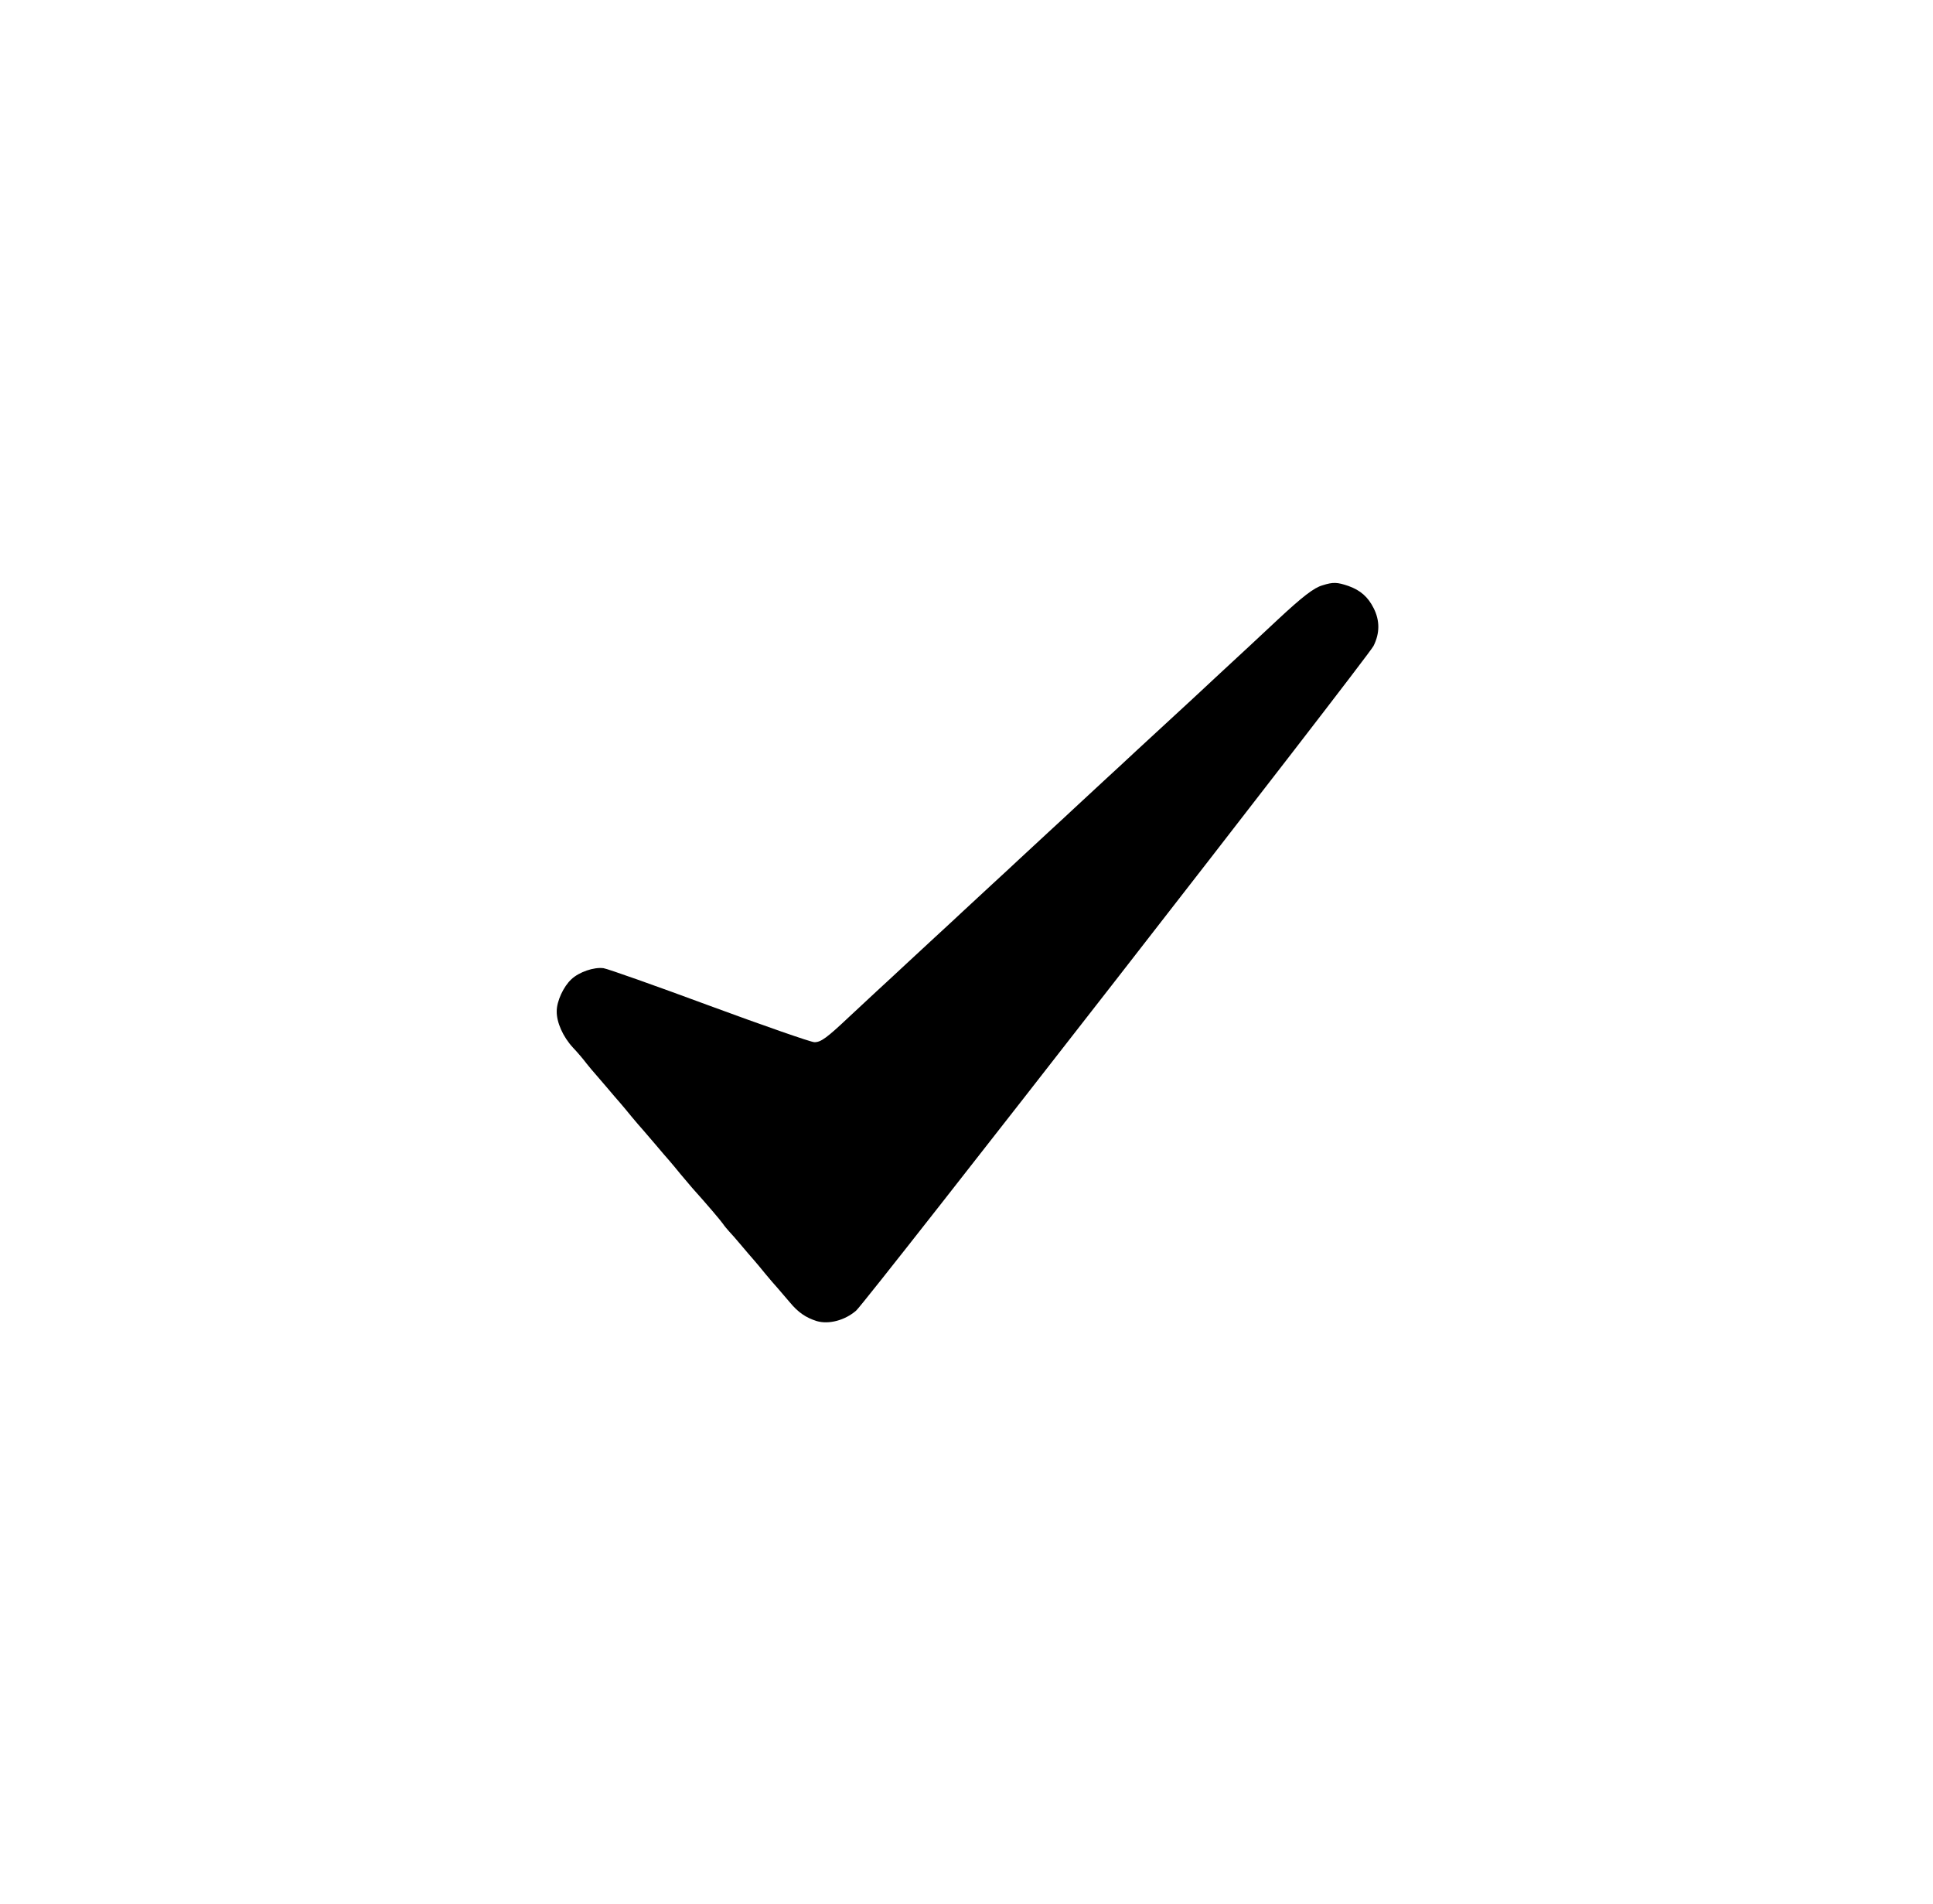
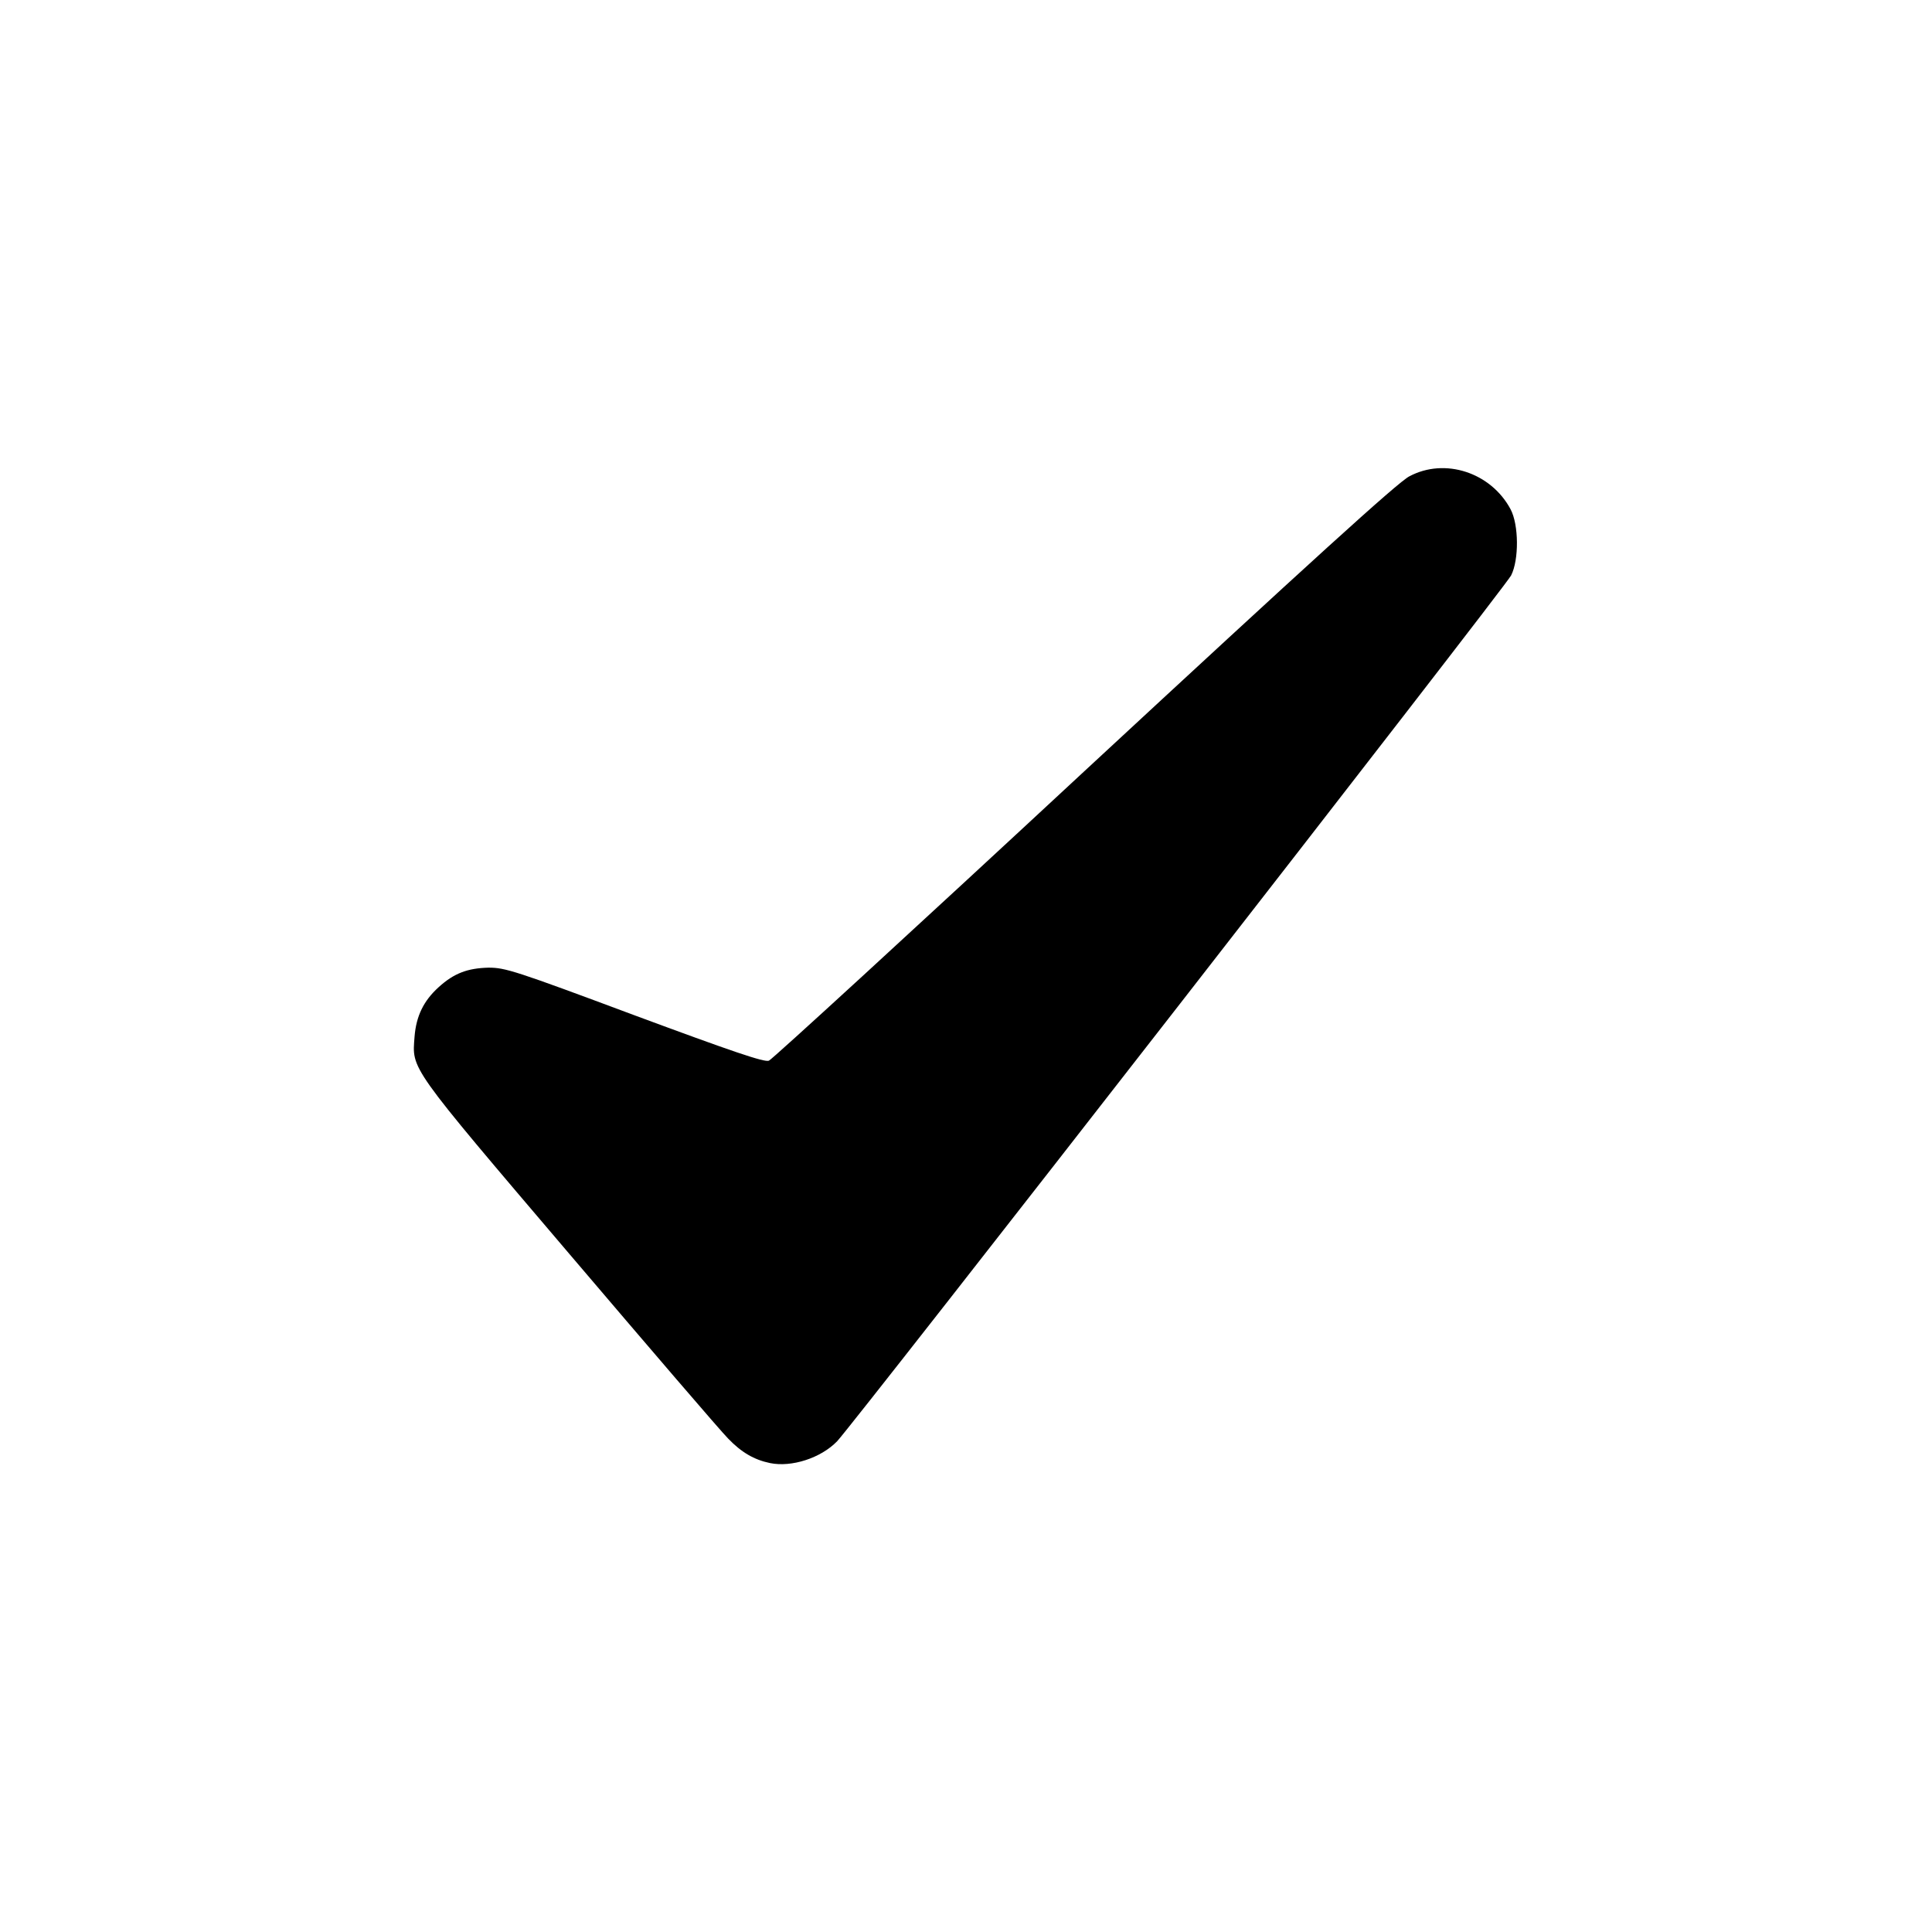
- <svg xmlns="http://www.w3.org/2000/svg" class="img-fluid" id="outputsvg" width="909" height="895" viewBox="0 0 9090 8950" transform-origin="50% 50%" cursor="move">
-   <g id="l21cbT2pKqR99q9sRsYIC43">
-     <path id="ph0m3BtqN" d="M3840 6211c-50-16-86-40-125-87-22-26-49-57-60-70-11-12-36-41-55-64-19-24-44-53-55-66-11-12-38-44-60-70s-47-55-56-64c-8-9-22-25-30-37-12-17-73-89-144-168-11-13-36-42-55-65-19-24-44-53-55-66-11-12-38-44-60-70s-49-57-60-70c-11-12-36-41-55-64-19-24-44-53-55-66-11-12-38-44-60-70s-47-55-55-64-27-31-42-50c-14-19-43-53-64-75-47-51-77-119-76-171 0-47 32-116 69-150 36-34 106-58 151-52 20 3 246 83 500 177 255 94 476 171 492 171 31 0 59-21 165-121 33-31 91-85 129-120s99-91 135-125c36-33 97-90 135-125s99-91 135-125c36-33 97-90 135-125s99-91 135-125c36-33 97-90 135-125s99-91 135-125c36-33 97-90 135-125s99-91 135-125c147-136 208-192 270-249 35-33 94-87 130-121 36-33 97-90 135-125s99-92 135-126c115-107 170-150 210-161 50-16 69-15 122 3 56 20 92 51 119 105 29 58 29 117-1 177-28 55-2386 3084-2433 3125-53 46-129 66-186 49z" />
-   </g>
+ <svg xmlns="http://www.w3.org/2000/svg" width="700" height="700" viewBox="0 0 7000 7000">
+   <path id="p50HQklZ7" d="M2790 5301 c-58 -12 -104 -39 -152 -89 -26 -26 -285 -328 -577 -671 -584 -686 -568 -665 -559 -785 6 -75 33 -130 87 -179 56 -51 105 -69 181 -71 61 0 96 11 530 173 351 130 470 171 486 164 11 -4 526 -476 1142 -1048 817 -757 1137 -1048 1178 -1069 129 -69 296 -14 367 119 30 56 31 183 2 240 -22 43 -2382 3074 -2442 3137 -59 61 -165 95 -243 79z" />
</svg>
